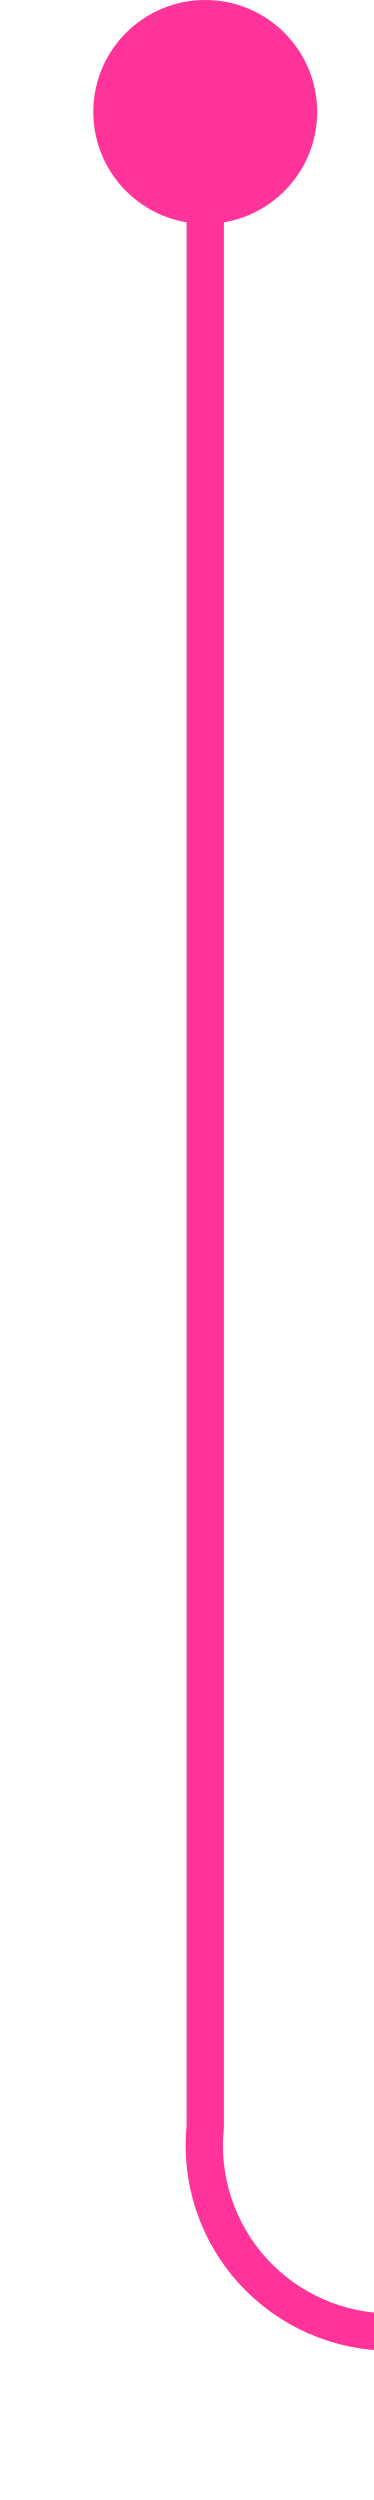
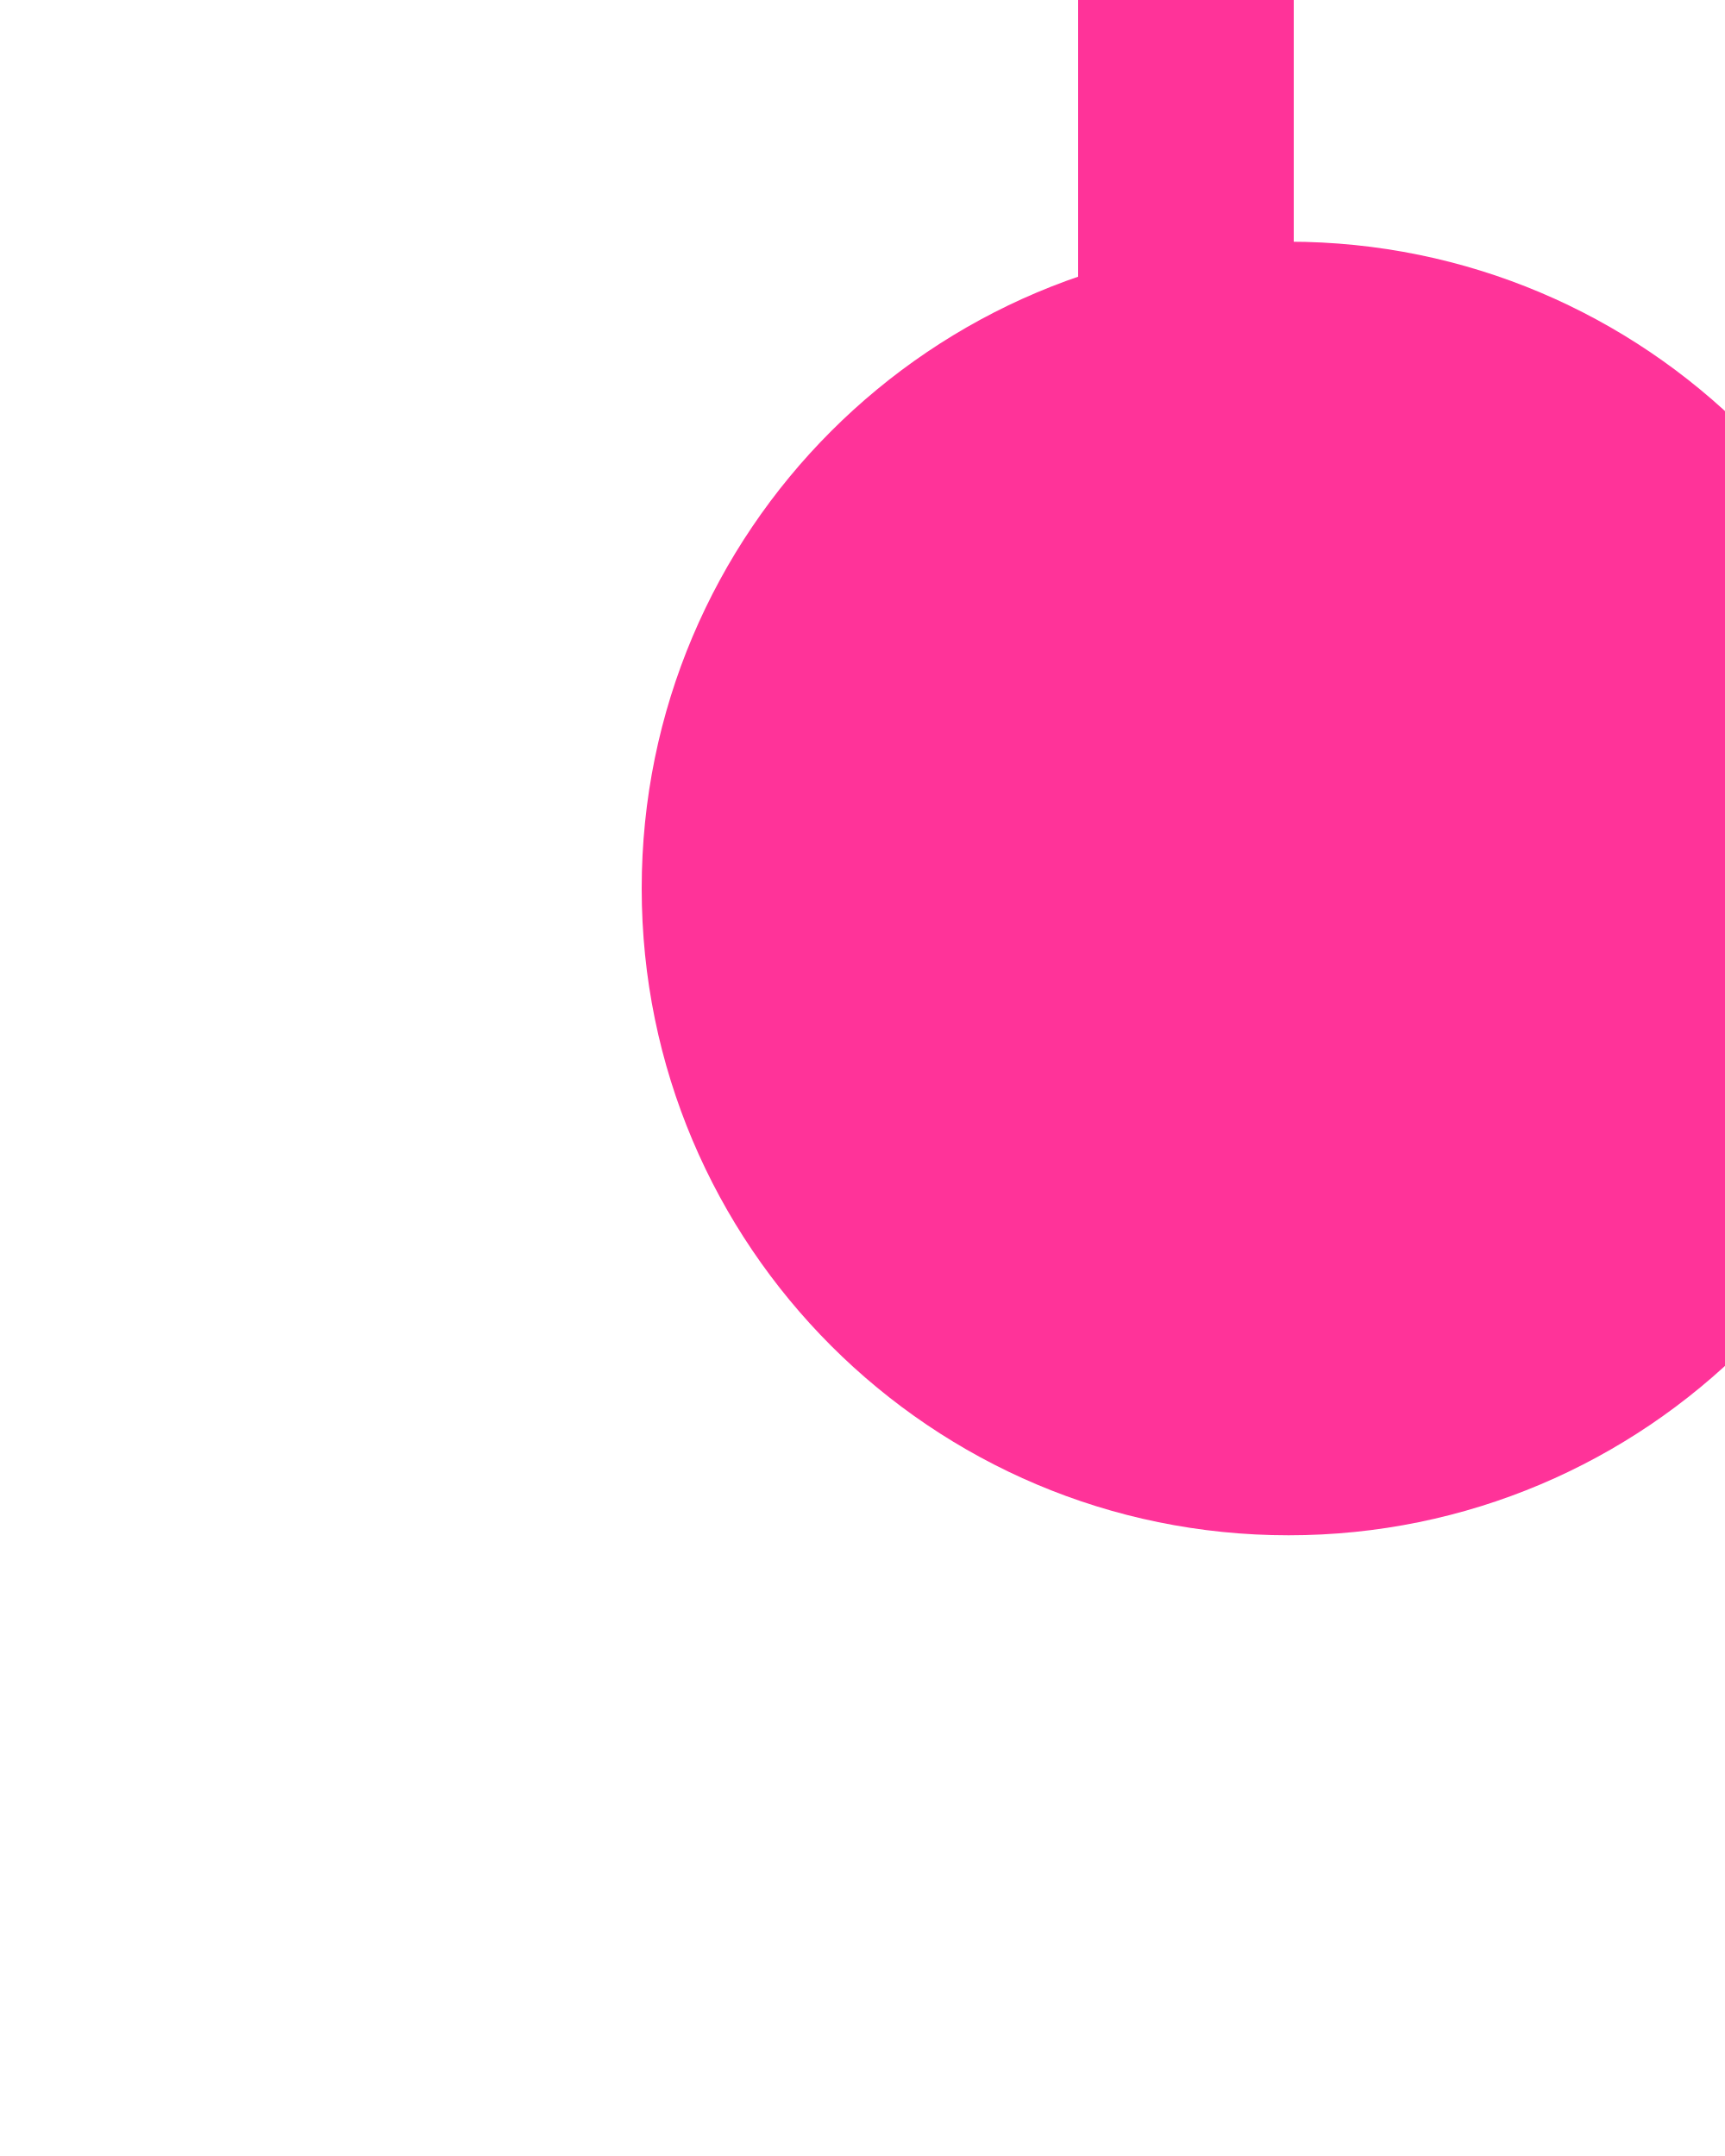
- <svg xmlns="http://www.w3.org/2000/svg" version="1.1" width="10px" height="67px" preserveAspectRatio="xMidYMin meet" viewBox="1340 1317  8 67">
-   <path d="M 1344.5 1318  L 1344.5 1374  A 5 5 0 0 0 1349.5 1379.5 L 1497 1379.5  " stroke-width="1" stroke="#ff3399" fill="none" />
-   <path d="M 1344.5 1317  A 3 3 0 0 0 1341.5 1320 A 3 3 0 0 0 1344.5 1323 A 3 3 0 0 0 1347.5 1320 A 3 3 0 0 0 1344.5 1317 Z " fill-rule="nonzero" fill="#ff3399" stroke="none" />
+ <svg xmlns="http://www.w3.org/2000/svg" version="1.1" width="8px" height="10px" preserveAspectRatio="xMidYMin meet" viewBox="625 375  6 10">
+   <path d="M 631.518 380.335  A 3 3 0 0 1 629.5 377.5 L 629.5 344  " stroke-width="1" stroke="#ff3399" fill="none" />
+   <path d="M 629.976 376.121  A 3 3 0 0 0 626.976 379.121 A 3 3 0 0 0 629.976 382.121 A 3 3 0 0 0 632.976 379.121 A 3 3 0 0 0 629.976 376.121 Z " fill-rule="nonzero" fill="#ff3399" stroke="none" />
</svg>
